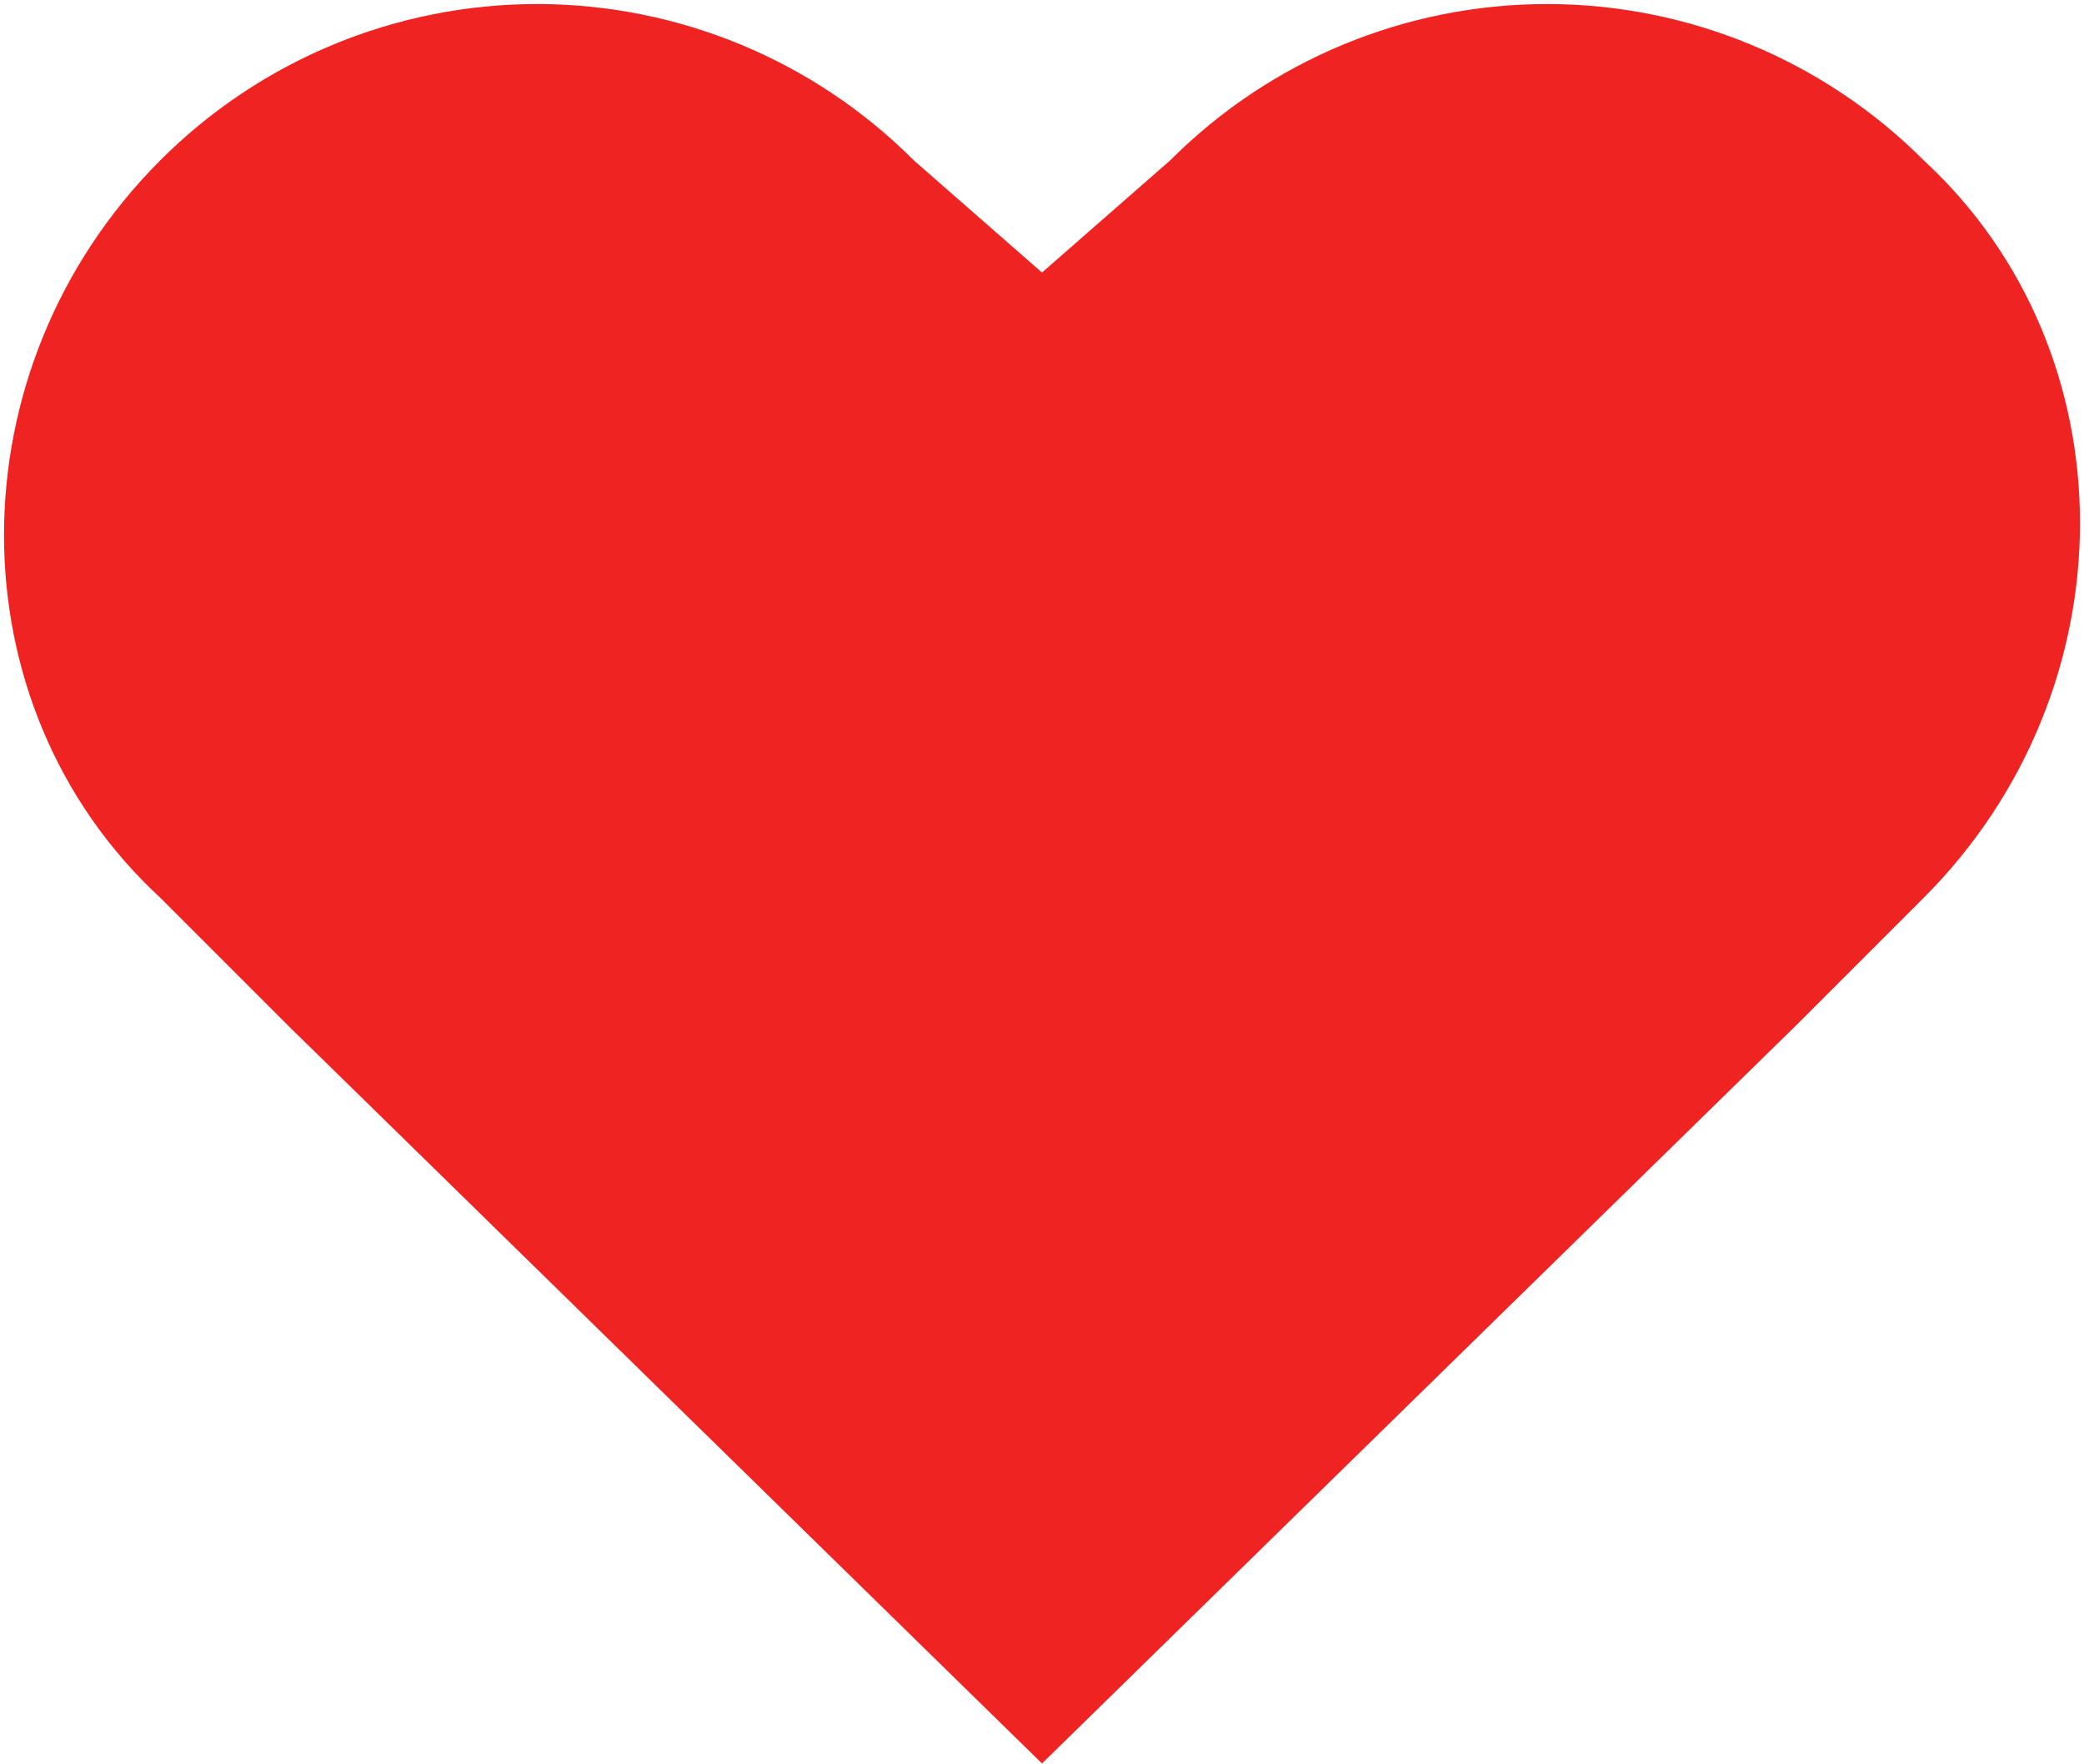
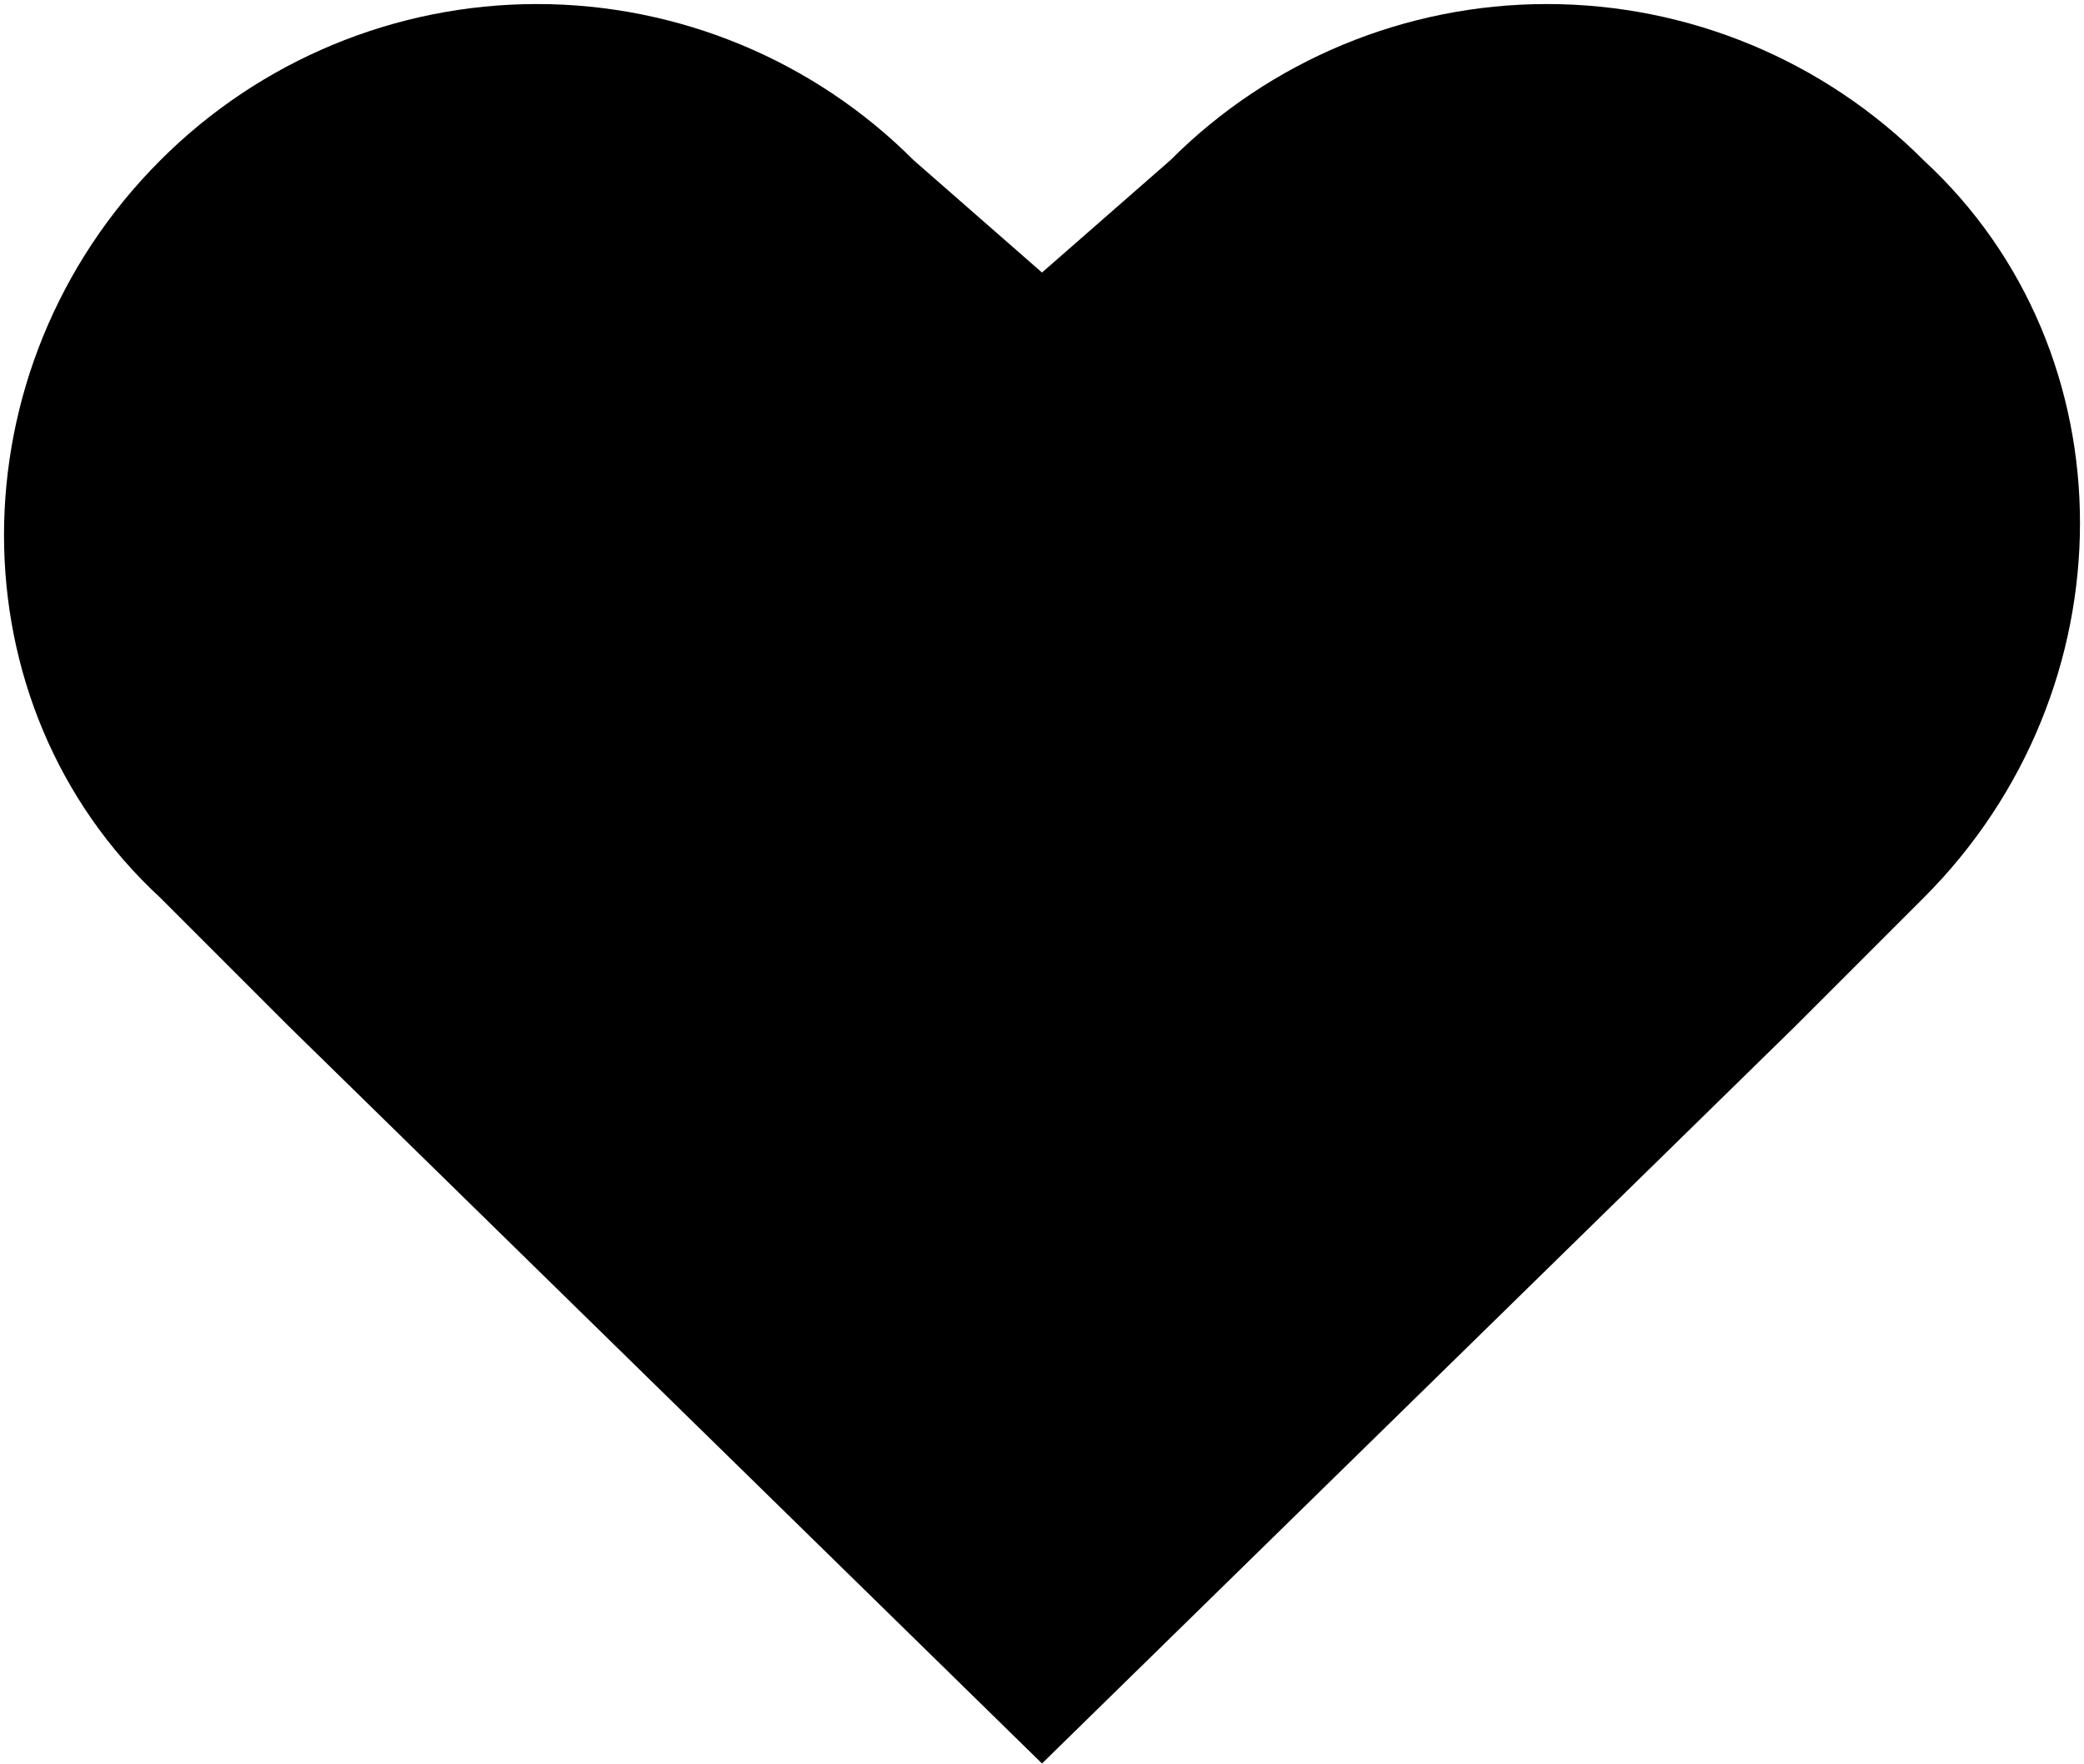
<svg xmlns="http://www.w3.org/2000/svg" width="13" height="11" viewBox="0 0 13 11">
-   <path d="M12 1a3.32 3.32 0 00-4.7 0l-.8.7-.8-.7A3.32 3.32 0 001 1C-.3 2.3-.3 4.4 1 5.6l.8.8L6.5 11l4.7-4.6.8-.8c1.3-1.3 1.3-3.4 0-4.6z" fill="#f02323" />
+   <path d="M12 1a3.32 3.32 0 00-4.7 0l-.8.7-.8-.7A3.32 3.32 0 001 1C-.3 2.3-.3 4.4 1 5.6l.8.8L6.5 11l4.7-4.6.8-.8c1.3-1.3 1.3-3.4 0-4.6z" />
</svg>
